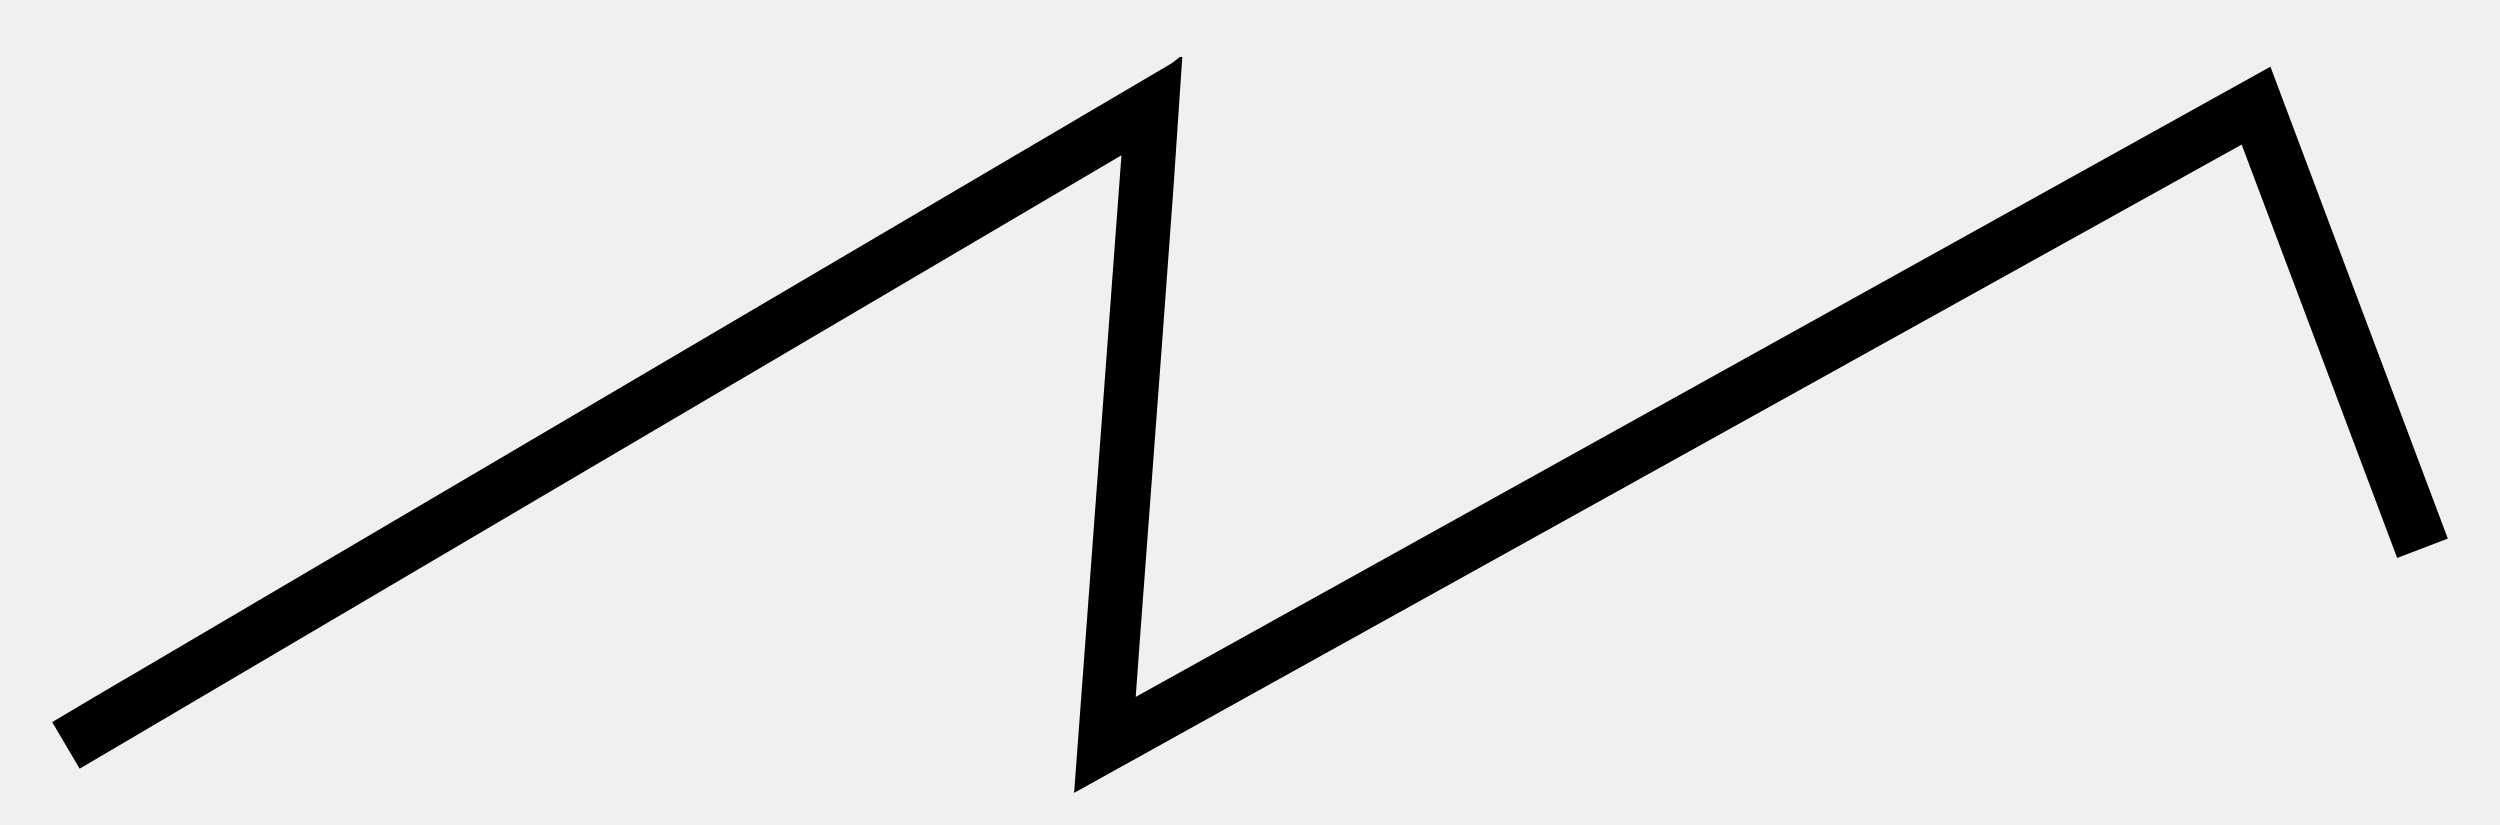
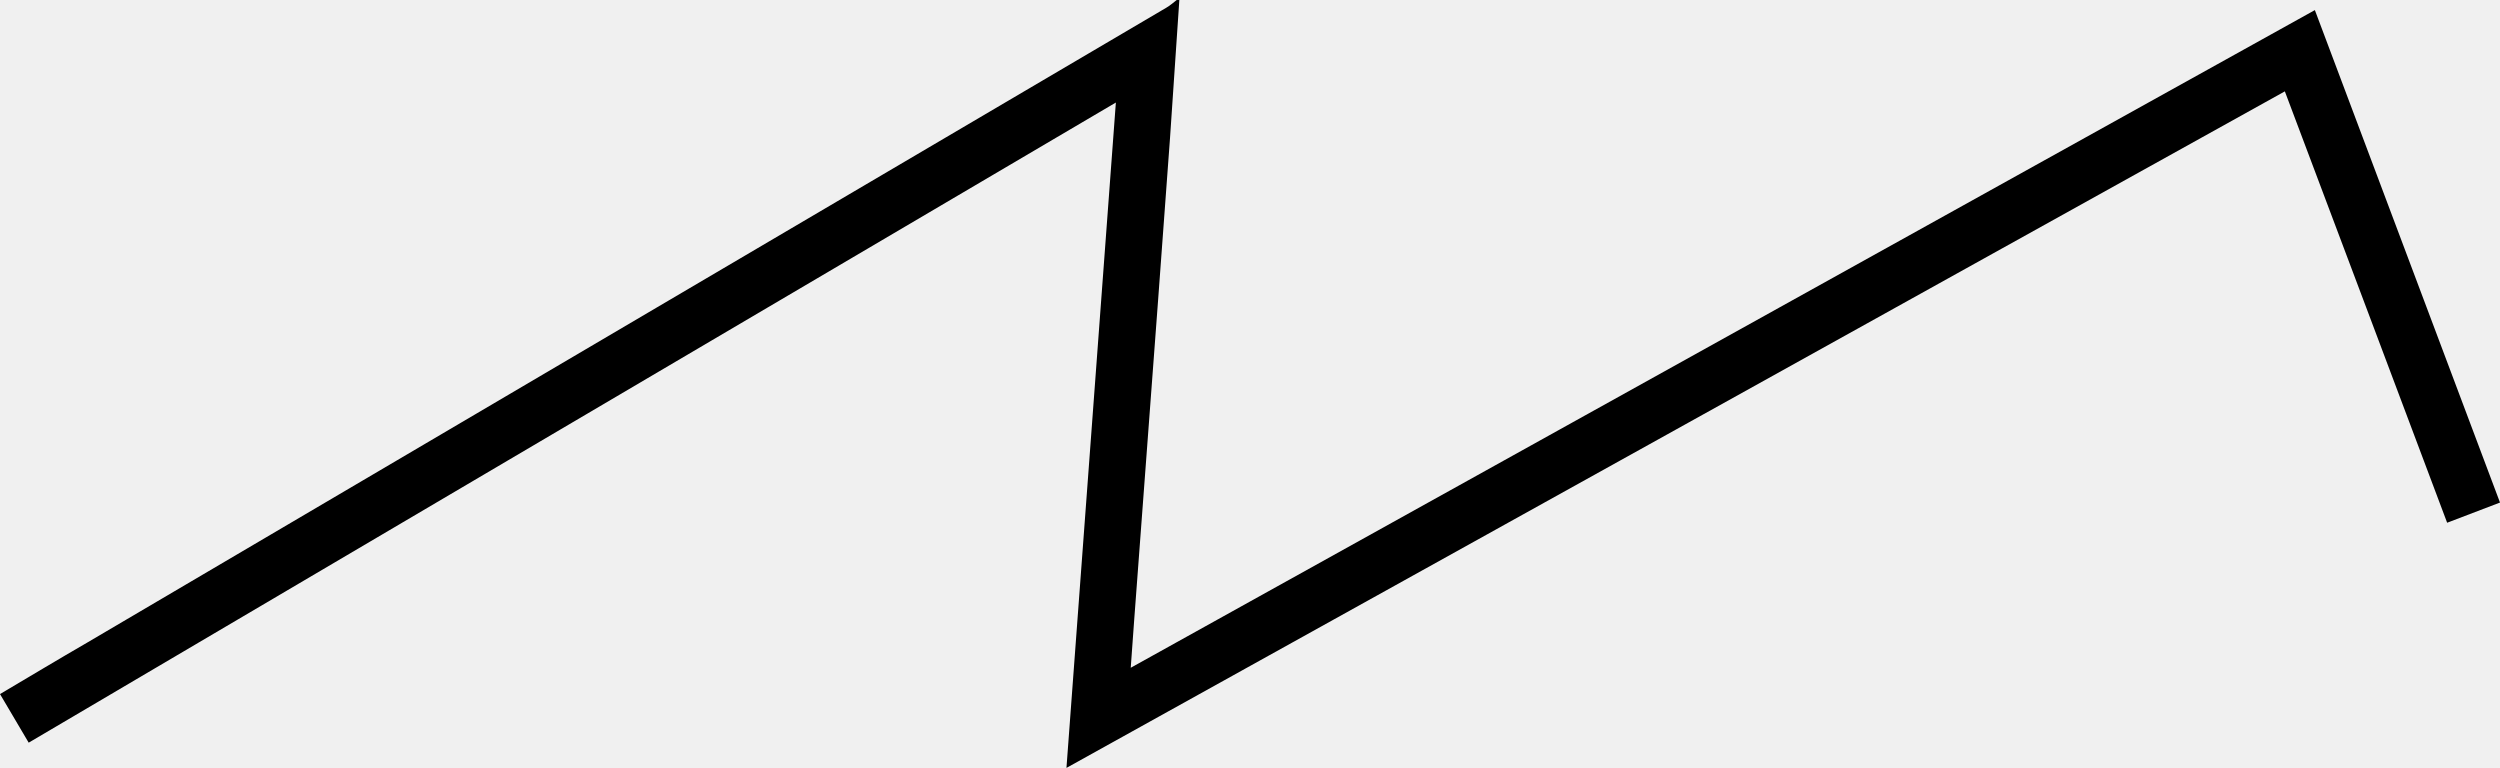
- <svg xmlns="http://www.w3.org/2000/svg" version="1.1" x="0px" y="0px" viewBox="0 0 982.2 324" style="enable-background:new 0 0 982.2 324;" xml:space="preserve">
+ <svg xmlns="http://www.w3.org/2000/svg" version="1.1" id="Layer_1" x="0px" y="0px" viewBox="0 0 941.2 289.1" style="enable-background:new 0 0 941.2 289.1;" xml:space="preserve">
  <style type="text/css">
	.st0{display:none;}
	.st1{display:inline;fill:#FFFFFF;}
	.st2{display:inline;}
	.st3{display:none;fill:#F1BA2F;}
</style>
  <g id="JPG_Original" class="st0">
-     <path class="st1" d="M-949.9,764c-44.9,0-89.8,0-135,0c0-19,0-38,0-57c3.4,0,6.8,0,10.8,0c0,18.6,0,36.6,0,54.6   c6.3,0,12.1,0,18.3,0c0-18.4,0-36.5,0-55c4.8,0,9.1,0,13.5,0c0-6.3,0-12.2,0-18.5c-4.6,0-8.9,0-13.8,0c0-7.8,0-15.2,0-22.7   c-6.3,0-11.9,0-18.2,0c0,7.6,0,15,0,22.5c-4,0-7.3,0-10.7,0c0-126.3,0-252.5,0-379c152.3,0,304.7,0,457,0c-1.3,1-2.5,2-3.9,2.9   c-135.5,79.7-270.9,159.5-406.4,239.2c-10.8,6.4-21.7,12.8-32.7,19.3c3.7,6.2,7.1,12,10.8,18.3c136.5-80.3,272.5-160.5,409.3-241   c-6.2,83.8-12.4,166.6-18.6,250.5c153.4-85.2,305.8-169.8,458.7-254.7c20.5,54.5,40.7,108.3,61.1,162.4c6.9-2.6,13.3-5.1,19.9-7.6   c-23.3-62.1-46.4-123.5-69.7-185.4c-148.7,82.6-296.9,164.9-445.8,247.6c0.5-6.7,0.9-12.4,1.3-18c1.5-20.1,3-40.2,4.5-60.2   c1.5-20.1,3-40.2,4.5-60.2c1.5-20.4,3.1-40.8,4.5-61.2c1.2-17.3,2.3-34.5,3.5-51.8c168.9,0,337.8,0,507,0c0,130,0,260,0,390   c-9.8-12.1-22.5-15.3-37.1-11.8c-9.9,2.4-17.3,11-17.9,19.8c-0.7,10.7,3.9,17.7,14.7,22.3c3.3,1.4,6.9,2.4,10.4,3.5   c2.4,0.7,4.8,1.2,7.2,1.9c3.2,1,6.1,2.5,5.7,6.5c-0.4,3.7-3.1,5-6.4,6c-6.1,1.7-11-0.3-15.7-4c-1.1-0.9-3-1.9-4-1.5   c-4.5,1.6-8.8,3.6-13.4,5.6c2.7,6.6,7.5,10.3,13.3,12.7c4.2,1.7,8.8,2.6,13.2,3.9c-24,0-48,0-72,0c4.5-2.8,9-5.6,13.6-8.5   c0.2,2,0.5,4,0.7,6.3c6.1,0,12,0,18.4,0c0-23.7,0-47.2-0.1-70.6c0-0.9-1.3-2.6-2-2.7c-5.4-0.2-10.8-0.1-16.3-0.1   c0.2,3.1,0.3,5.3,0.4,8.2c-6.5-6.3-13.1-10.1-21.4-10.3c-15.3-0.3-29.3,8.4-35.5,22.2c-6.3,14.1-3.4,31.6,7,42.8   c6.1,6.6,13.8,10.1,22.1,12.7c-44,0-88,0-132,0c4.6-2.7,9.2-5.5,13.9-8.3c0.1,1.9,0.2,3.9,0.3,5.9c6.2,0,11.9,0,17.7,0   c0-24.5,0-48.7,0-73.1c-6.1,0-11.8,0-17.9,0c0,2,0,3.6,0,5.2c0,10.8,0.1,21.6,0,32.5c-0.1,11.9-7.2,20-17,20   c-10.5,0-18-8.3-18-20.3c0-9.2,0-18.3,0-27.5c0-3.3,0-6.5,0-10.3c-5.5,0-10.3,0.1-15.1,0c-2.9-0.1-3.7,1.1-3.7,3.8   c0.1,9.2,0,18.3,0,27.5c0,3.2-0.1,6.3,0.2,9.5c1.4,16.9,9.2,29.1,25.6,35c-68.3,0-136.7,0-205,0c1.7-0.7,3.3-1.3,5-2   c9.8-3.9,16.8-10.6,21.4-20.5c-5.1-1.3-9.5-2.3-13.8-3.4c-3-0.8-5.3-0.7-7.7,2.2c-4.5,5.4-10.8,6.6-17.3,4.5   c-6.1-2-9.8-6.4-11.6-13c2.3,0,4.1,0,5.9,0c14.3,0,28.6,0,43,0c2.5,0,4.6,0.1,4.9-3.3c1.3-19.7-11.9-41.3-35.3-42.1   c-15.7-0.6-27.3,7-34.1,20.8c-7.3,14.8-5.8,29.3,4,42.8c5.4,7.4,13.2,11.4,21.7,14.1c-50.3,0-100.7,0-151,0c4.5-2.8,9-5.6,13.6-8.5   c0.2,2,0.5,4,0.7,6.3c6.1,0,12,0,18.4,0c0-23.7,0-47.2-0.1-70.6c0-0.9-1.3-2.6-2-2.7c-5.4-0.2-10.8-0.1-16.3-0.1   c0.2,3.1,0.3,5.3,0.4,8.2c-6.5-6.2-13.1-10.1-21.4-10.3c-15.3-0.3-29.4,8.5-35.5,22.2c-6.3,14.2-3.3,31.6,7,42.8   c6.1,6.6,13.8,10.1,22.1,12.7c-33.7,0-67.3,0-101,0c1.2-0.4,2.5-0.8,3.7-1.1c6.4-1.6,12.1-4.5,16.2-10c7.1-9.5,5.8-21.7-4.2-27.9   c-7.2-4.5-15.7-6.8-23.6-10.2c-2.9-1.2-6.4-2.1-6.1-6.2c0.3-4.1,3.3-6,7-6.6c5.5-0.9,10.5,0.1,14.8,4.2c0.9,0.8,2.8,1.7,3.6,1.3   c4.3-2.3,8.5-4.9,12.7-7.5c-7.4-11.4-22-16.6-35.5-13.3c-7.6,1.9-13.9,5.8-17.5,12.9c-5.9,11.6-1.2,23.7,11.9,29.4   c6,2.6,12.7,3.7,18.9,6.2c2.2,0.9,5,4,4.8,5.7c-0.3,2.3-3,5.1-5.4,6c-7.5,2.9-13.5-0.4-18.9-6c-4.9,2.2-9.9,4.3-15,6.5   c2.8,6.5,7.5,10.3,13.4,12.7c4.2,1.7,8.8,2.6,13.2,3.9c-21.7,0-43.3,0-65,0c1.8-0.7,3.7-1.3,5.5-2.1c9.6-3.9,16.7-10.4,21-20.4   c-5-1.2-9.5-2.2-14-3.5c-3-0.9-5-0.4-7.2,2.2c-4.5,5.3-10.7,6.6-17.3,4.6c-6.1-1.9-9.9-6.3-11.7-13.1c2.2,0,4,0,5.7,0   c14.5,0,29,0,43.5,0c2.3,0,4.2,0.1,4.4-3.1c1.5-20.6-12.8-41.8-35.6-42.4c-27.9-0.7-46.8,29.9-34.6,55.8   C-970.7,753.5-961.5,760.2-949.9,764z M-474.6,761.8c0-12.1,0.1-23.8-0.1-35.4c-0.1-4.6-0.4-9.4-1.5-13.8   c-4.5-18.6-21.3-29.9-38.3-25.4c-4.7,1.3-8.9,4.7-13.4,7.1c-0.2-1.7-0.5-3.7-0.8-6.1c-4.5,0-8.6,0.3-12.8-0.1   c-4.1-0.3-5.4,1-5.4,5.2c0.2,21.3,0.1,42.6,0.1,64c0,1.4,0.2,2.9,0.3,4.3c6.2,0,11.9,0,18.2,0c0-2.1,0-3.9,0-5.6   c0.1-11.3-0.1-22.7,0.2-34c0.3-9.8,7-17.4,15.3-18.1c8.9-0.7,17,5.3,18.8,15.1c1.1,5.8,0.8,11.9,0.9,17.9c0.1,8.3,0,16.5,0,24.9   C-486.5,761.8-480.9,761.8-474.6,761.8z M-670.3,740.3c-0.8-2.1-1.3-3.2-1.6-4.2c-5.3-14.7-10.6-29.3-16.1-44   c-0.6-1.6-2.2-3.7-3.5-3.8c-5.6-0.4-11.2-0.2-17.3-0.2c0.7,2.1,1.2,3.6,1.7,5.2c6.1,17,12.3,34,18.5,51c2.1,5.8,2.8,13.8,6.9,16.6   c4.4,3,12.2,0.8,18.4,1.2c3.5,0.2,5.2-0.9,6.4-4.4c5.8-16.5,11.9-32.8,17.8-49.2c2.4-6.6,4.7-13.3,7.2-20.5   c-5.5,0-10.3,0.2-15.1-0.1c-3.4-0.2-4.9,1-6,4.2C-658.5,708-664.3,723.7-670.3,740.3z M-451.6,706.7c0,18.9,0,37,0,54.9   c6.3,0,12,0,18.3,0c0-18.4,0-36.5,0-54.9c3.9,0,7.2-0.1,10.5,0c2.9,0.2,3.8-1.1,3.7-3.8c-0.2-3.7-0.2-7.3,0-11   c0.1-2.8-0.9-3.9-3.7-3.8c-3.4,0.2-6.9,0-10.8,0c0-8,0-15.2,0-22.6c-6.3,0-12,0-18.2,0c0,7.6,0,14.9,0,22.4   c-3.8,0.2-7.2,0.4-10.6,0.5c0,6.2,0,12,0,18.2C-458.9,706.7-455.6,706.7-451.6,706.7z M-299.1,688.2c-4.9,0-9.4,0.2-13.9-0.1   c-3.9-0.3-4.7,1.3-4.7,4.9c0.1,21.6,0.1,43.3,0.1,64.9c0,1.3,0.2,2.5,0.4,3.6c6.3,0,12.2,0,18.3,0c0-12.9-0.1-25.3,0-37.8   c0.1-10.1,5.2-17.8,13.4-19.2c4.1-0.7,8.6,0.6,13.4,1.1c0.8-5.5,1.6-11.8,2.5-18.2c-11.5-3-20.9-0.4-29.1,8.1   C-298.9,692.9-299,690.9-299.1,688.2z M-1010.6,761.7c0-2.4,0-4.5,0-6.6c0.2-11.6-0.1-23.3,0.7-34.9c0.6-10,8.7-17,17.5-16.1   c2.8,0.3,5.5,1.5,8.6,2.4c1-6.3,1.9-12.5,2.9-18.9c-11.3-3.1-20.9-0.6-29.2,8.1c-0.3-2.9-0.5-5-0.7-7.1c-6.1,0-11.8,0-17.7,0   c0,24.6,0,48.8,0,73.2C-1022.6,761.7-1016.8,761.7-1010.6,761.7z" />
-     <path class="st2" d="M-626.9,309c-1.2,17.3-2.3,34.5-3.5,51.8c-1.5,20.4-3,40.8-4.5,61.2c-1.5,20.1-3,40.2-4.5,60.2   c-1.5,20.1-3,40.2-4.5,60.2c-0.4,5.6-0.8,11.3-1.3,18c148.9-82.7,297.1-165,445.8-247.6c23.3,61.9,46.4,123.4,69.7,185.4   c-6.6,2.5-13,5-19.9,7.6c-20.3-54.1-40.6-107.9-61.1-162.4c-152.8,84.9-305.2,169.5-458.7,254.7c6.2-83.9,12.4-166.7,18.6-250.5   c-136.8,80.5-272.8,160.6-409.3,241c-3.7-6.3-7.1-12.1-10.8-18.3c11-6.5,21.8-13,32.7-19.3c135.5-79.7,270.9-159.5,406.4-239.2   c1.4-0.8,2.6-1.9,3.9-2.9C-627.5,309-627.2,309-626.9,309z" />
-     <path class="st2" d="M-763.9,764c-8.3-2.6-16-6.1-22.1-12.7c-10.3-11.2-13.2-28.6-7-42.8c6.1-13.7,20.2-22.6,35.5-22.2   c8.3,0.2,14.9,4.1,21.4,10.3c-0.2-3-0.3-5.1-0.4-8.2c5.5,0,10.9-0.1,16.3,0.1c0.7,0,2,1.7,2,2.7c0.1,23.4,0.1,46.9,0.1,70.6   c-6.4,0-12.3,0-18.4,0c-0.3-2.2-0.5-4.3-0.7-6.3c-4.6,2.9-9.1,5.7-13.6,8.5C-755.2,764-759.5,764-763.9,764z M-756.3,746.2   c10.7,0,18.5-8.5,18.4-19.9c-0.1-11.9-9.5-22.2-20.4-22.3c-10.5-0.1-19.5,9-19.6,19.9C-778,735.6-767.7,746.2-756.3,746.2z" />
-     <path class="st2" d="M-234.9,764c-8.3-2.6-16-6.1-22.1-12.7c-10.3-11.3-13.3-28.7-7-42.8c6.2-13.8,20.2-22.6,35.5-22.2   c8.3,0.2,14.9,4,21.4,10.3c-0.2-3-0.3-5.1-0.4-8.2c5.5,0,10.9-0.1,16.3,0.1c0.7,0,2,1.7,2,2.7c0.1,23.4,0.1,46.9,0.1,70.6   c-6.4,0-12.3,0-18.4,0c-0.3-2.2-0.5-4.3-0.7-6.3c-4.6,2.9-9.1,5.7-13.6,8.5C-226.2,764-230.5,764-234.9,764z M-227.4,746.2   c10.7,0.1,18.6-8.4,18.5-19.8c0-11.9-9.4-22.2-20.3-22.4c-10.5-0.2-19.5,8.8-19.7,19.7C-249.1,735.4-238.8,746.2-227.4,746.2z" />
-     <path class="st2" d="M-599.9,764c-8.5-2.8-16.3-6.7-21.7-14.1c-9.8-13.4-11.3-27.9-4-42.8c6.9-13.8,18.4-21.4,34.1-20.8   c23.4,0.8,36.6,22.4,35.3,42.1c-0.2,3.4-2.4,3.3-4.9,3.3c-14.3,0-28.6,0-43,0c-1.8,0-3.6,0-5.9,0c1.8,6.7,5.6,11.1,11.6,13   c6.5,2.1,12.8,0.9,17.3-4.5c2.4-2.9,4.6-3,7.7-2.2c4.3,1.1,8.7,2.1,13.8,3.4c-4.6,9.9-11.6,16.6-21.4,20.5c-1.7,0.7-3.3,1.3-5,2   C-590.5,764-595.2,764-599.9,764z M-576,717.5c-1.1-8.7-9.2-15.5-17.4-15.2c-8.4,0.3-16,7.4-16.3,15.2   C-598.6,717.5-587.5,717.5-576,717.5z" />
-     <path class="st2" d="M-949.9,764c-11.7-3.8-20.9-10.5-26.2-22c-12.2-25.9,6.7-56.5,34.6-55.8c22.8,0.6,37.1,21.8,35.6,42.4   c-0.2,3.2-2.2,3.1-4.4,3.1c-14.5,0-29,0-43.5,0c-1.8,0-3.6,0-5.7,0c1.8,6.8,5.6,11.2,11.7,13.1c6.6,2,12.7,0.7,17.3-4.6   c2.2-2.6,4.2-3,7.2-2.2c4.4,1.3,9,2.2,14,3.5c-4.3,9.9-11.4,16.4-21,20.4c-1.8,0.7-3.6,1.4-5.5,2.1C-940.5,764-945.2,764-949.9,764   z M-925.8,717.4c-0.7-8.4-9.2-15.5-17.5-15.1c-8.4,0.4-16.1,7.5-16.2,15.1C-948.3,717.4-937,717.4-925.8,717.4z" />
-     <path class="st2" d="M-380.9,764c-16.4-5.9-24.2-18.2-25.6-35c-0.3-3.1-0.2-6.3-0.2-9.5c0-9.2,0.1-18.3,0-27.5   c0-2.7,0.8-3.9,3.7-3.8c4.8,0.2,9.6,0,15.1,0c0,3.7,0,7,0,10.3c0,9.2,0,18.3,0,27.5c0,11.9,7.5,20.2,18,20.3c9.9,0,16.9-8.1,17-20   c0.1-10.8,0-21.6,0-32.5c0-1.6,0-3.3,0-5.2c6.1,0,11.8,0,17.9,0c0,24.4,0,48.6,0,73.1c-5.8,0-11.5,0-17.7,0c-0.1-2-0.2-4-0.3-5.9   c-4.7,2.8-9.3,5.5-13.9,8.3C-371.5,764-376.2,764-380.9,764z" />
-     <path class="st2" d="M-870.9,764c-4.4-1.3-9-2.2-13.2-3.9c-5.8-2.3-10.6-6.1-13.4-12.7c5.1-2.2,10-4.4,15-6.5   c5.4,5.6,11.5,8.9,18.9,6c2.3-0.9,5-3.7,5.4-6c0.2-1.7-2.6-4.9-4.8-5.7c-6.1-2.5-12.8-3.5-18.9-6.2c-13.1-5.7-17.8-17.8-11.9-29.4   c3.6-7.1,9.9-11,17.5-12.9c13.6-3.3,28.1,1.9,35.5,13.3c-4.2,2.5-8.3,5.2-12.7,7.5c-0.8,0.4-2.7-0.5-3.6-1.3   c-4.2-4.1-9.3-5.1-14.8-4.2c-3.7,0.6-6.7,2.5-7,6.6c-0.3,4.1,3.2,5,6.1,6.2c7.9,3.3,16.4,5.7,23.6,10.2c10,6.2,11.3,18.5,4.2,27.9   c-4.1,5.5-9.8,8.3-16.2,10c-1.3,0.3-2.5,0.7-3.7,1.1C-866.9,764-868.9,764-870.9,764z" />
-     <path class="st2" d="M-149.9,764c-4.4-1.3-9-2.2-13.2-3.9c-5.8-2.4-10.6-6.1-13.3-12.7c4.6-2,8.9-4,13.4-5.6c1-0.4,2.9,0.6,4,1.5   c4.7,3.7,9.6,5.7,15.7,4c3.3-0.9,6-2.3,6.4-6c0.4-4-2.5-5.5-5.7-6.5c-2.4-0.7-4.8-1.2-7.2-1.9c-3.5-1.1-7-2-10.4-3.5   c-10.9-4.6-15.4-11.7-14.7-22.3c0.5-8.8,7.9-17.5,17.9-19.8c14.6-3.5,27.3-0.3,37.1,11.8c0,0.7,0,1.3,0,2   c-4.7,2.4-9.3,4.8-14.1,7.2c-1.1-1.1-2.2-2.1-3.3-3c-4.9-3.8-10.4-4.6-15.9-2.1c-2,0.9-4.1,3.8-4.3,5.9c-0.1,1.6,2.4,4,4.3,5.2   c1.9,1.2,4.4,1.3,6.6,2.1c10.8,3.6,21.6,7.4,26.8,18.9c0,3.7,0,7.3,0,11c-2.9,6.7-7.3,12.1-14.3,14.9c-3.1,1.3-6.5,2.1-9.7,3.1   C-145.9,764-147.9,764-149.9,764z" />
-     <path class="st2" d="M-1084.9,688c3.3,0,6.6,0,10.7,0c0-7.5,0-14.9,0-22.5c6.3,0,11.9,0,18.2,0c0,7.5,0,14.9,0,22.7   c4.9,0,9.2,0,13.8,0c0,6.3,0,12.2,0,18.5c-4.4,0-8.7,0-13.5,0c0,18.5,0,36.6,0,55c-6.2,0-12,0-18.3,0c0-18,0-36.1,0-54.6   c-4,0-7.4,0-10.8,0C-1084.9,700.6-1084.9,694.3-1084.9,688z" />
-     <path class="st1" d="M-119.9,735c-5.2-11.5-15.9-15.3-26.8-18.9c-2.2-0.7-4.7-0.9-6.6-2.1c-1.9-1.2-4.4-3.5-4.3-5.2   c0.2-2.1,2.3-5,4.3-5.9c5.5-2.5,11-1.7,15.9,2.1c1.2,0.9,2.2,2,3.3,3c4.8-2.4,9.4-4.8,14.1-7.2C-119.9,712.3-119.9,723.6-119.9,735   z" />
-     <path class="st1" d="M-143.9,764c3.2-1,6.6-1.9,9.7-3.1c6.9-2.8,11.4-8.1,14.3-14.9c0,6,0,12,0,18C-127.9,764-135.9,764-143.9,764z   " />
-     <path class="st2" d="M-474.6,761.8c-6.4,0-12,0-18.3,0c0-8.3,0.1-16.6,0-24.9c-0.1-6,0.1-12.1-0.9-17.9   c-1.8-9.8-9.8-15.8-18.8-15.1c-8.4,0.7-15.1,8.3-15.3,18.1c-0.3,11.3-0.2,22.7-0.2,34c0,1.8,0,3.6,0,5.6c-6.3,0-12,0-18.2,0   c-0.1-1.5-0.3-2.9-0.3-4.3c0-21.3,0.1-42.7-0.1-64c0-4.2,1.3-5.6,5.4-5.2c4.1,0.3,8.3,0.1,12.8,0.1c0.3,2.4,0.6,4.4,0.8,6.1   c4.5-2.5,8.7-5.9,13.4-7.1c17-4.6,33.9,6.7,38.3,25.4c1.1,4.5,1.4,9.2,1.5,13.8C-474.4,738-474.6,749.7-474.6,761.8z" />
-     <path class="st2" d="M-670.3,740.3c6-16.6,11.9-32.3,17.4-48.1c1.1-3.2,2.6-4.4,6-4.2c4.8,0.3,9.6,0.1,15.1,0.1   c-2.5,7.1-4.8,13.8-7.2,20.5c-5.9,16.4-12.1,32.7-17.8,49.2c-1.2,3.5-2.9,4.6-6.4,4.4c-6.3-0.4-14,1.8-18.4-1.2   c-4.2-2.8-4.8-10.8-6.9-16.6c-6.2-17-12.3-34-18.5-51c-0.6-1.5-1-3.1-1.7-5.2c6.1,0,11.7-0.2,17.3,0.2c1.3,0.1,2.9,2.3,3.5,3.8   c5.5,14.6,10.7,29.3,16.1,44C-671.6,737.1-671.1,738.2-670.3,740.3z" />
-     <path class="st2" d="M-451.6,706.7c-4.1,0-7.3,0-10.9,0c0-6.2,0-12,0-18.2c3.4-0.2,6.8-0.3,10.6-0.5c0-7.5,0-14.8,0-22.4   c6.2,0,11.9,0,18.2,0c0,7.4,0,14.7,0,22.6c4,0,7.4,0.1,10.8,0c2.8-0.1,3.9,1,3.7,3.8c-0.2,3.7-0.2,7.3,0,11c0.1,2.7-0.8,4-3.7,3.8   c-3.3-0.2-6.6,0-10.5,0c0,18.4,0,36.5,0,54.9c-6.3,0-12,0-18.3,0C-451.6,743.7-451.6,725.6-451.6,706.7z" />
-     <path class="st2" d="M-299.1,688.2c0.2,2.7,0.3,4.6,0.4,7.4c8.3-8.5,17.7-11.1,29.1-8.1c-0.9,6.4-1.8,12.7-2.5,18.2   c-4.7-0.4-9.2-1.8-13.4-1.1c-8.2,1.4-13.3,9.1-13.4,19.2c-0.1,12.5,0,24.9,0,37.8c-6.1,0-12,0-18.3,0c-0.1-1.1-0.4-2.4-0.4-3.6   c0-21.6,0.1-43.3-0.1-64.9c0-3.6,0.8-5.2,4.7-4.9C-308.6,688.5-304.1,688.2-299.1,688.2z" />
-     <path class="st2" d="M-1010.6,761.7c-6.3,0-12,0-18,0c0-24.4,0-48.6,0-73.2c5.9,0,11.6,0,17.7,0c0.2,2.1,0.4,4.2,0.7,7.1   c8.4-8.7,17.9-11.2,29.2-8.1c-1,6.4-1.9,12.6-2.9,18.9c-3-0.9-5.8-2.1-8.6-2.4c-8.7-0.9-16.8,6.1-17.5,16.1   c-0.8,11.6-0.5,23.3-0.7,34.9C-1010.6,757.2-1010.6,759.3-1010.6,761.7z" />
-     <path class="st1" d="M-756.3,746.2c-11.4,0-21.7-10.6-21.6-22.4c0.1-10.8,9.1-20,19.6-19.9c11,0.1,20.3,10.3,20.4,22.3   C-737.8,737.7-745.6,746.2-756.3,746.2z" />
-     <path class="st1" d="M-227.4,746.2c-11.4-0.1-21.6-10.8-21.5-22.5c0.2-10.9,9.2-19.9,19.7-19.7c11,0.2,20.3,10.5,20.3,22.4   C-208.8,737.8-216.7,746.3-227.4,746.2z" />
-     <path class="st1" d="M-576,717.5c-11.5,0-22.6,0-33.7,0c0.3-7.8,7.9-14.9,16.3-15.2C-585.2,702-577.1,708.8-576,717.5z" />
-     <path class="st1" d="M-925.8,717.4c-11.2,0-22.4,0-33.6,0c0.1-7.6,7.7-14.7,16.2-15.1C-935,701.9-926.6,709.1-925.8,717.4z" />
+     <path class="st1" d="M-970.4,741.6c-44.9,0-89.8,0-135,0c0-19,0-38,0-57c3.4,0,6.8,0,10.8,0c0,18.6,0,36.6,0,54.6   c6.3,0,12.1,0,18.3,0c0-18.4,0-36.5,0-55c4.8,0,9.1,0,13.5,0c0-6.3,0-12.2,0-18.5c-4.6,0-8.9,0-13.8,0c0-7.8,0-15.2,0-22.7   c-6.3,0-11.9,0-18.2,0c0,7.6,0,15,0,22.5c-4,0-7.3,0-10.7,0c0-126.3,0-252.5,0-379c152.3,0,304.7,0,457,0c-1.3,1-2.5,2-3.9,2.9   c-135.5,79.7-270.9,159.5-406.4,239.2c-10.8,6.4-21.7,12.8-32.7,19.3c3.7,6.2,7.1,12,10.8,18.3c136.5-80.3,272.5-160.5,409.3-241   c-6.2,83.8-12.4,166.6-18.6,250.5c153.4-85.2,305.8-169.8,458.7-254.7c20.5,54.5,40.7,108.3,61.1,162.4c6.9-2.6,13.3-5.1,19.9-7.6   c-23.3-62.1-46.4-123.5-69.7-185.4C-368.7,373-516.9,455.3-665.8,538c0.5-6.7,0.9-12.4,1.3-18c1.5-20.1,3-40.2,4.5-60.2   c1.5-20.1,3-40.2,4.5-60.2c1.5-20.4,3.1-40.8,4.5-61.2c1.2-17.3,2.3-34.5,3.5-51.8c168.9,0,337.8,0,507,0c0,130,0,260,0,390   c-9.8-12.1-22.5-15.3-37.1-11.8c-9.9,2.4-17.3,11-17.9,19.8c-0.7,10.7,3.9,17.7,14.7,22.3c3.3,1.4,6.9,2.4,10.4,3.5   c2.4,0.7,4.8,1.2,7.2,1.9c3.2,1,6.1,2.5,5.7,6.5c-0.4,3.7-3.1,5-6.4,6c-6.1,1.7-11-0.3-15.7-4c-1.1-0.9-3-1.9-4-1.5   c-4.5,1.6-8.8,3.6-13.4,5.6c2.7,6.6,7.5,10.3,13.3,12.7c4.2,1.7,8.8,2.6,13.2,3.9c-24,0-48,0-72,0c4.5-2.8,9-5.6,13.6-8.5   c0.2,2,0.5,4,0.7,6.3c6.1,0,12,0,18.4,0c0-23.7,0-47.2-0.1-70.6c0-0.9-1.3-2.6-2-2.7c-5.4-0.2-10.8-0.1-16.3-0.1   c0.2,3.1,0.3,5.3,0.4,8.2c-6.5-6.3-13.1-10.1-21.4-10.3c-15.3-0.3-29.3,8.4-35.5,22.2c-6.3,14.1-3.4,31.6,7,42.8   c6.1,6.6,13.8,10.1,22.1,12.7c-44,0-88,0-132,0c4.6-2.7,9.2-5.5,13.9-8.3c0.1,1.9,0.2,3.9,0.3,5.9c6.2,0,11.9,0,17.7,0   c0-24.5,0-48.7,0-73.1c-6.1,0-11.8,0-17.9,0c0,2,0,3.6,0,5.2c0,10.8,0.1,21.6,0,32.5c-0.1,11.9-7.2,20-17,20   c-10.5,0-18-8.3-18-20.3c0-9.2,0-18.3,0-27.5c0-3.3,0-6.5,0-10.3c-5.5,0-10.3,0.1-15.1,0c-2.9-0.1-3.7,1.1-3.7,3.8   c0.1,9.2,0,18.3,0,27.5c0,3.2-0.1,6.3,0.2,9.5c1.4,16.9,9.2,29.1,25.6,35c-68.3,0-136.7,0-205,0c1.7-0.7,3.3-1.3,5-2   c9.8-3.9,16.8-10.6,21.4-20.5c-5.1-1.3-9.5-2.3-13.8-3.4c-3-0.8-5.3-0.7-7.7,2.2c-4.5,5.4-10.8,6.6-17.3,4.5   c-6.1-2-9.8-6.4-11.6-13c2.3,0,4.1,0,5.9,0c14.3,0,28.6,0,43,0c2.5,0,4.6,0.1,4.9-3.3c1.3-19.7-11.9-41.3-35.3-42.1   c-15.7-0.6-27.3,7-34.1,20.8c-7.3,14.8-5.8,29.3,4,42.8c5.4,7.4,13.2,11.4,21.7,14.1c-50.3,0-100.7,0-151,0c4.5-2.8,9-5.6,13.6-8.5   c0.2,2,0.5,4,0.7,6.3c6.1,0,12,0,18.4,0c0-23.7,0-47.2-0.1-70.6c0-0.9-1.3-2.6-2-2.7c-5.4-0.2-10.8-0.1-16.3-0.1   c0.2,3.1,0.3,5.3,0.4,8.2c-6.5-6.2-13.1-10.1-21.4-10.3c-15.3-0.3-29.4,8.5-35.5,22.2c-6.3,14.2-3.3,31.6,7,42.8   c6.1,6.6,13.8,10.1,22.1,12.7c-33.7,0-67.3,0-101,0c1.2-0.4,2.5-0.8,3.7-1.1c6.4-1.6,12.1-4.5,16.2-10c7.1-9.5,5.8-21.7-4.2-27.9   c-7.2-4.5-15.7-6.8-23.6-10.2c-2.9-1.2-6.4-2.1-6.1-6.2c0.3-4.1,3.3-6,7-6.6c5.5-0.9,10.5,0.1,14.8,4.2c0.9,0.8,2.8,1.7,3.6,1.3   c4.3-2.3,8.5-4.9,12.7-7.5c-7.4-11.4-22-16.6-35.5-13.3c-7.6,1.9-13.9,5.8-17.5,12.9c-5.9,11.6-1.2,23.7,11.9,29.4   c6,2.6,12.7,3.7,18.9,6.2c2.2,0.9,5,4,4.8,5.7c-0.3,2.3-3,5.1-5.4,6c-7.5,2.9-13.5-0.4-18.9-6c-4.9,2.2-9.9,4.3-15,6.5   c2.8,6.5,7.5,10.3,13.4,12.7c4.2,1.7,8.8,2.6,13.2,3.9c-21.7,0-43.3,0-65,0c1.8-0.7,3.7-1.3,5.5-2.1c9.6-3.9,16.7-10.4,21-20.4   c-5-1.2-9.5-2.2-14-3.5c-3-0.9-5-0.4-7.2,2.2c-4.5,5.3-10.7,6.6-17.3,4.6c-6.1-1.9-9.9-6.3-11.7-13.1c2.2,0,4,0,5.7,0   c14.5,0,29,0,43.5,0c2.3,0,4.2,0.1,4.4-3.1c1.5-20.6-12.8-41.8-35.6-42.4c-27.9-0.7-46.8,29.9-34.6,55.8   C-991.2,731.1-982,737.8-970.4,741.6z M-495.1,739.4c0-12.1,0.1-23.8-0.1-35.4c-0.1-4.6-0.4-9.4-1.5-13.8   c-4.5-18.6-21.3-29.9-38.3-25.4c-4.7,1.3-8.9,4.7-13.4,7.1c-0.2-1.7-0.5-3.7-0.8-6.1c-4.5,0-8.6,0.3-12.8-0.1   c-4.1-0.3-5.4,1-5.4,5.2c0.2,21.3,0.1,42.6,0.1,64c0,1.4,0.2,2.9,0.3,4.3c6.2,0,11.9,0,18.2,0c0-2.1,0-3.9,0-5.6   c0.1-11.3-0.1-22.7,0.2-34c0.3-9.8,7-17.4,15.3-18.1c8.9-0.7,17,5.3,18.8,15.1c1.1,5.8,0.8,11.9,0.9,17.9c0.1,8.3,0,16.5,0,24.9   C-507,739.4-501.4,739.4-495.1,739.4z M-690.8,717.9c-0.8-2.1-1.3-3.2-1.6-4.2c-5.3-14.7-10.6-29.3-16.1-44   c-0.6-1.6-2.2-3.7-3.5-3.8c-5.6-0.4-11.2-0.2-17.3-0.2c0.7,2.1,1.2,3.6,1.7,5.2c6.1,17,12.3,34,18.5,51c2.1,5.8,2.8,13.8,6.9,16.6   c4.4,3,12.2,0.8,18.4,1.2c3.5,0.2,5.2-0.9,6.4-4.4c5.8-16.5,11.9-32.8,17.8-49.2c2.4-6.6,4.7-13.3,7.2-20.5   c-5.5,0-10.3,0.2-15.1-0.1c-3.4-0.2-4.9,1-6,4.2C-679,685.6-684.8,701.3-690.8,717.9z M-472.1,684.3c0,18.9,0,37,0,54.9   c6.3,0,12,0,18.3,0c0-18.4,0-36.5,0-54.9c3.9,0,7.2-0.1,10.5,0c2.9,0.2,3.8-1.1,3.7-3.8c-0.2-3.7-0.2-7.3,0-11   c0.1-2.8-0.9-3.9-3.7-3.8c-3.4,0.2-6.9,0-10.8,0c0-8,0-15.2,0-22.6c-6.3,0-12,0-18.2,0c0,7.6,0,14.9,0,22.4   c-3.8,0.2-7.2,0.4-10.6,0.5c0,6.2,0,12,0,18.2C-479.4,684.3-476.1,684.3-472.1,684.3z M-319.6,665.8c-4.9,0-9.4,0.2-13.9-0.1   c-3.9-0.3-4.7,1.3-4.7,4.9c0.1,21.6,0.1,43.3,0.1,64.9c0,1.3,0.2,2.5,0.4,3.6c6.3,0,12.2,0,18.3,0c0-12.9-0.1-25.3,0-37.8   c0.1-10.1,5.2-17.8,13.4-19.2c4.1-0.7,8.6,0.6,13.4,1.1c0.8-5.5,1.6-11.8,2.5-18.2c-11.5-3-20.9-0.4-29.1,8.1   C-319.4,670.5-319.5,668.5-319.6,665.8z M-1031.1,739.3c0-2.4,0-4.5,0-6.6c0.2-11.6-0.1-23.3,0.7-34.9c0.6-10,8.7-17,17.5-16.1   c2.8,0.3,5.5,1.5,8.6,2.4c1-6.3,1.9-12.5,2.9-18.9c-11.3-3.1-20.9-0.6-29.2,8.1c-0.3-2.9-0.5-5-0.7-7.1c-6.1,0-11.8,0-17.7,0   c0,24.6,0,48.8,0,73.2C-1043.1,739.3-1037.3,739.3-1031.1,739.3z" />
+     <path class="st2" d="M-647.4,286.6c-1.2,17.3-2.3,34.5-3.5,51.8c-1.5,20.4-3,40.8-4.5,61.2c-1.5,20.1-3,40.2-4.5,60.2   c-1.5,20.1-3,40.2-4.5,60.2c-0.4,5.6-0.8,11.3-1.3,18c148.9-82.7,297.1-165,445.8-247.6c23.3,61.9,46.4,123.4,69.7,185.4   c-6.6,2.5-13,5-19.9,7.6c-20.3-54.1-40.6-107.9-61.1-162.4C-384,405.9-536.4,490.5-689.9,575.7c6.2-83.9,12.4-166.7,18.6-250.5   c-136.8,80.5-272.8,160.6-409.3,241c-3.7-6.3-7.1-12.1-10.8-18.3c11-6.5,21.8-13,32.7-19.3c135.5-79.7,270.9-159.5,406.4-239.2   c1.4-0.8,2.6-1.9,3.9-2.9C-648,286.6-647.7,286.6-647.4,286.6z" />
+     <path class="st2" d="M-784.4,741.6c-8.3-2.6-16-6.1-22.1-12.7c-10.3-11.2-13.2-28.6-7-42.8c6.1-13.7,20.2-22.6,35.5-22.2   c8.3,0.2,14.9,4.1,21.4,10.3c-0.2-3-0.3-5.1-0.4-8.2c5.5,0,10.9-0.1,16.3,0.1c0.7,0,2,1.7,2,2.7c0.1,23.4,0.1,46.9,0.1,70.6   c-6.4,0-12.3,0-18.4,0c-0.3-2.2-0.5-4.3-0.7-6.3c-4.6,2.9-9.1,5.7-13.6,8.5C-775.7,741.6-780,741.6-784.4,741.6z M-776.8,723.8   c10.7,0,18.5-8.5,18.4-19.9c-0.1-11.9-9.5-22.2-20.4-22.3c-10.5-0.1-19.5,9-19.6,19.9C-798.5,713.2-788.2,723.8-776.8,723.8z" />
+     <path class="st2" d="M-255.4,741.6c-8.3-2.6-16-6.1-22.1-12.7c-10.3-11.3-13.3-28.7-7-42.8c6.2-13.8,20.2-22.6,35.5-22.2   c8.3,0.2,14.9,4,21.4,10.3c-0.2-3-0.3-5.1-0.4-8.2c5.5,0,10.9-0.1,16.3,0.1c0.7,0,2,1.7,2,2.7c0.1,23.4,0.1,46.9,0.1,70.6   c-6.4,0-12.3,0-18.4,0c-0.3-2.2-0.5-4.3-0.7-6.3c-4.6,2.9-9.1,5.7-13.6,8.5C-246.7,741.6-251,741.6-255.4,741.6z M-247.9,723.8   c10.7,0.1,18.6-8.4,18.5-19.8c0-11.9-9.4-22.2-20.3-22.4c-10.5-0.2-19.5,8.8-19.7,19.7C-269.6,713-259.3,723.8-247.9,723.8z" />
+     <path class="st2" d="M-620.4,741.6c-8.5-2.8-16.3-6.7-21.7-14.1c-9.8-13.4-11.3-27.9-4-42.8c6.9-13.8,18.4-21.4,34.1-20.8   c23.4,0.8,36.6,22.4,35.3,42.1c-0.2,3.4-2.4,3.3-4.9,3.3c-14.3,0-28.6,0-43,0c-1.8,0-3.6,0-5.9,0c1.8,6.7,5.6,11.1,11.6,13   c6.5,2.1,12.8,0.9,17.3-4.5c2.4-2.9,4.6-3,7.7-2.2c4.3,1.1,8.7,2.1,13.8,3.4c-4.6,9.9-11.6,16.6-21.4,20.5c-1.7,0.7-3.3,1.3-5,2   C-611,741.6-615.7,741.6-620.4,741.6z M-596.5,695.1c-1.1-8.7-9.2-15.5-17.4-15.2c-8.4,0.3-16,7.4-16.3,15.2   C-619.1,695.1-608,695.1-596.5,695.1z" />
+     <path class="st2" d="M-970.4,741.6c-11.7-3.8-20.9-10.5-26.2-22c-12.2-25.9,6.7-56.5,34.6-55.8c22.8,0.6,37.1,21.8,35.6,42.4   c-0.2,3.2-2.2,3.1-4.4,3.1c-14.5,0-29,0-43.5,0c-1.8,0-3.6,0-5.7,0c1.8,6.8,5.6,11.2,11.7,13.1c6.6,2,12.7,0.7,17.3-4.6   c2.2-2.6,4.2-3,7.2-2.2c4.4,1.3,9,2.2,14,3.5c-4.3,9.9-11.4,16.4-21,20.4c-1.8,0.7-3.6,1.4-5.5,2.1   C-961,741.6-965.7,741.6-970.4,741.6z M-946.3,695c-0.7-8.4-9.2-15.5-17.5-15.1c-8.4,0.4-16.1,7.5-16.2,15.1   C-968.8,695-957.5,695-946.3,695z" />
+     <path class="st2" d="M-401.4,741.6c-16.4-5.9-24.2-18.2-25.6-35c-0.3-3.1-0.2-6.3-0.2-9.5c0-9.2,0.1-18.3,0-27.5   c0-2.7,0.8-3.9,3.7-3.8c4.8,0.2,9.6,0,15.1,0c0,3.7,0,7,0,10.3c0,9.2,0,18.3,0,27.5c0,11.9,7.5,20.2,18,20.3c9.9,0,16.9-8.1,17-20   c0.1-10.8,0-21.6,0-32.5c0-1.6,0-3.3,0-5.2c6.1,0,11.8,0,17.9,0c0,24.4,0,48.6,0,73.1c-5.8,0-11.5,0-17.7,0c-0.1-2-0.2-4-0.3-5.9   c-4.7,2.8-9.3,5.5-13.9,8.3C-392,741.6-396.7,741.6-401.4,741.6z" />
+     <path class="st2" d="M-891.4,741.6c-4.4-1.3-9-2.2-13.2-3.9c-5.8-2.3-10.6-6.1-13.4-12.7c5.1-2.2,10-4.4,15-6.5   c5.4,5.6,11.5,8.9,18.9,6c2.3-0.9,5-3.7,5.4-6c0.2-1.7-2.6-4.9-4.8-5.7c-6.1-2.5-12.8-3.5-18.9-6.2c-13.1-5.7-17.8-17.8-11.9-29.4   c3.6-7.1,9.9-11,17.5-12.9c13.6-3.3,28.1,1.9,35.5,13.3c-4.2,2.5-8.3,5.2-12.7,7.5c-0.8,0.4-2.7-0.5-3.6-1.3   c-4.2-4.1-9.3-5.1-14.8-4.2c-3.7,0.6-6.7,2.5-7,6.6s3.2,5,6.1,6.2c7.9,3.3,16.4,5.7,23.6,10.2c10,6.2,11.3,18.5,4.2,27.9   c-4.1,5.5-9.8,8.3-16.2,10c-1.3,0.3-2.5,0.7-3.7,1.1C-887.4,741.6-889.4,741.6-891.4,741.6z" />
+     <path class="st2" d="M-170.4,741.6c-4.4-1.3-9-2.2-13.2-3.9c-5.8-2.4-10.6-6.1-13.3-12.7c4.6-2,8.9-4,13.4-5.6c1-0.4,2.9,0.6,4,1.5   c4.7,3.7,9.6,5.7,15.7,4c3.3-0.9,6-2.3,6.4-6c0.4-4-2.5-5.5-5.7-6.5c-2.4-0.7-4.8-1.2-7.2-1.9c-3.5-1.1-7-2-10.4-3.5   c-10.9-4.6-15.4-11.7-14.7-22.3c0.5-8.8,7.9-17.5,17.9-19.8c14.6-3.5,27.3-0.3,37.1,11.8c0,0.7,0,1.3,0,2   c-4.7,2.4-9.3,4.8-14.1,7.2c-1.1-1.1-2.2-2.1-3.3-3c-4.9-3.8-10.4-4.6-15.9-2.1c-2,0.9-4.1,3.8-4.3,5.9c-0.1,1.6,2.4,4,4.3,5.2   c1.9,1.2,4.4,1.3,6.6,2.1c10.8,3.6,21.6,7.4,26.8,18.9c0,3.7,0,7.3,0,11c-2.9,6.7-7.3,12.1-14.3,14.9c-3.1,1.3-6.5,2.1-9.7,3.1   C-166.4,741.6-168.4,741.6-170.4,741.6z" />
+     <path class="st2" d="M-1105.4,665.6c3.3,0,6.6,0,10.7,0c0-7.5,0-14.9,0-22.5c6.3,0,11.9,0,18.2,0c0,7.5,0,14.9,0,22.7   c4.9,0,9.2,0,13.8,0c0,6.3,0,12.2,0,18.5c-4.4,0-8.7,0-13.5,0c0,18.5,0,36.6,0,55c-6.2,0-12,0-18.3,0c0-18,0-36.1,0-54.6   c-4,0-7.4,0-10.8,0C-1105.4,678.2-1105.4,671.9-1105.4,665.6z" />
+     <path class="st1" d="M-140.4,712.6c-5.2-11.5-15.9-15.3-26.8-18.9c-2.2-0.7-4.7-0.9-6.6-2.1c-1.9-1.2-4.4-3.5-4.3-5.2   c0.2-2.1,2.3-5,4.3-5.9c5.5-2.5,11-1.7,15.9,2.1c1.2,0.9,2.2,2,3.3,3c4.8-2.4,9.4-4.8,14.1-7.2   C-140.4,689.9-140.4,701.2-140.4,712.6z" />
+     <path class="st1" d="M-164.4,741.6c3.2-1,6.6-1.9,9.7-3.1c6.9-2.8,11.4-8.1,14.3-14.9c0,6,0,12,0,18   C-148.4,741.6-156.4,741.6-164.4,741.6z" />
+     <path class="st2" d="M-495.1,739.4c-6.4,0-12,0-18.3,0c0-8.3,0.1-16.6,0-24.9c-0.1-6,0.1-12.1-0.9-17.9   c-1.8-9.8-9.8-15.8-18.8-15.1c-8.4,0.7-15.1,8.3-15.3,18.1c-0.3,11.3-0.2,22.7-0.2,34c0,1.8,0,3.6,0,5.6c-6.3,0-12,0-18.2,0   c-0.1-1.5-0.3-2.9-0.3-4.3c0-21.3,0.1-42.7-0.1-64c0-4.2,1.3-5.6,5.4-5.2c4.1,0.3,8.3,0.1,12.8,0.1c0.3,2.4,0.6,4.4,0.8,6.1   c4.5-2.5,8.7-5.9,13.4-7.1c17-4.6,33.9,6.7,38.3,25.4c1.1,4.5,1.4,9.2,1.5,13.8C-494.9,715.6-495.1,727.3-495.1,739.4z" />
+     <path class="st2" d="M-690.8,717.9c6-16.6,11.9-32.3,17.4-48.1c1.1-3.2,2.6-4.4,6-4.2c4.8,0.3,9.6,0.1,15.1,0.1   c-2.5,7.1-4.8,13.8-7.2,20.5c-5.9,16.4-12.1,32.7-17.8,49.2c-1.2,3.5-2.9,4.6-6.4,4.4c-6.3-0.4-14,1.8-18.4-1.2   c-4.2-2.8-4.8-10.8-6.9-16.6c-6.2-17-12.3-34-18.5-51c-0.6-1.5-1-3.1-1.7-5.2c6.1,0,11.7-0.2,17.3,0.2c1.3,0.1,2.9,2.3,3.5,3.8   c5.5,14.6,10.7,29.3,16.1,44C-692.1,714.7-691.6,715.8-690.8,717.9z" />
+     <path class="st2" d="M-472.1,684.3c-4.1,0-7.3,0-10.9,0c0-6.2,0-12,0-18.2c3.4-0.2,6.8-0.3,10.6-0.5c0-7.5,0-14.8,0-22.4   c6.2,0,11.9,0,18.2,0c0,7.4,0,14.7,0,22.6c4,0,7.4,0.1,10.8,0c2.8-0.1,3.9,1,3.7,3.8c-0.2,3.7-0.2,7.3,0,11c0.1,2.7-0.8,4-3.7,3.8   c-3.3-0.2-6.6,0-10.5,0c0,18.4,0,36.5,0,54.9c-6.3,0-12,0-18.3,0C-472.1,721.3-472.1,703.2-472.1,684.3z" />
+     <path class="st2" d="M-319.6,665.8c0.2,2.7,0.3,4.6,0.4,7.4c8.3-8.5,17.7-11.1,29.1-8.1c-0.9,6.4-1.8,12.7-2.5,18.2   c-4.7-0.4-9.2-1.8-13.4-1.1c-8.2,1.4-13.3,9.1-13.4,19.2c-0.1,12.5,0,24.9,0,37.8c-6.1,0-12,0-18.3,0c-0.1-1.1-0.4-2.4-0.4-3.6   c0-21.6,0.1-43.3-0.1-64.9c0-3.6,0.8-5.2,4.7-4.9C-329.1,666.1-324.6,665.8-319.6,665.8z" />
+     <path class="st2" d="M-1031.1,739.3c-6.3,0-12,0-18,0c0-24.4,0-48.6,0-73.2c5.9,0,11.6,0,17.7,0c0.2,2.1,0.4,4.2,0.7,7.1   c8.4-8.7,17.9-11.2,29.2-8.1c-1,6.4-1.9,12.6-2.9,18.9c-3-0.9-5.8-2.1-8.6-2.4c-8.7-0.9-16.8,6.1-17.5,16.1   c-0.8,11.6-0.5,23.3-0.7,34.9C-1031.1,734.8-1031.1,736.9-1031.1,739.3z" />
+     <path class="st1" d="M-776.8,723.8c-11.4,0-21.7-10.6-21.6-22.4c0.1-10.8,9.1-20,19.6-19.9c11,0.1,20.3,10.3,20.4,22.3   C-758.3,715.3-766.1,723.8-776.8,723.8z" />
+     <path class="st1" d="M-247.9,723.8c-11.4-0.1-21.6-10.8-21.5-22.5c0.2-10.9,9.2-19.9,19.7-19.7c11,0.2,20.3,10.5,20.3,22.4   C-229.3,715.4-237.2,723.9-247.9,723.8z" />
+     <path class="st1" d="M-596.5,695.1c-11.5,0-22.6,0-33.7,0c0.3-7.8,7.9-14.9,16.3-15.2C-605.7,679.6-597.6,686.4-596.5,695.1z" />
+     <path class="st1" d="M-946.3,695c-11.2,0-22.4,0-33.6,0c0.1-7.6,7.7-14.7,16.2-15.1C-955.5,679.5-947.1,686.7-946.3,695z" />
  </g>
  <g id="RoundIcon">
-     <circle class="st3" cx="-603.4" cy="500" r="500" />
-     <path d="M464.5,22.4c-1.2,17.3-2.3,34.5-3.5,51.8c-1.5,20.4-3,40.8-4.5,61.2c-1.5,20.1-3,40.2-4.5,60.2c-1.5,20.1-3,40.2-4.5,60.2   c-0.4,5.6-0.8,11.3-1.3,18c148.9-82.7,297.1-165,445.8-247.6c23.3,61.9,46.4,123.4,69.7,185.4c-6.6,2.5-13,5-19.9,7.6   c-20.3-54.1-40.6-107.9-61.1-162.4c-152.8,84.9-305.2,169.5-458.7,254.7c6.2-83.9,12.4-166.7,18.6-250.5   c-136.8,80.5-272.8,160.6-409.3,241c-3.7-6.3-7.1-12.1-10.8-18.3c11-6.5,21.8-13,32.7-19.3C188.7,184.7,324.1,105,459.6,25.3   c1.4-0.8,2.6-1.9,3.9-2.9C463.9,22.4,464.2,22.4,464.5,22.4z" />
-     <text transform="matrix(1 0 0 1 -1059.922 656.1436)" class="st0" style="font-family:'Outfit-Regular'; font-size:144px;">tres aventuras</text>
+     <circle class="st3" cx="-623.9" cy="477.6" r="500" />
+     <path d="M444,0c-1.2,17.3-2.3,34.5-3.5,51.8c-1.5,20.4-3,40.8-4.5,61.2c-1.5,20.1-3,40.2-4.5,60.2c-1.5,20.1-3,40.2-4.5,60.2   c-0.4,5.6-0.8,11.3-1.3,18c148.9-82.7,297.1-165,445.8-247.6c23.3,61.9,46.4,123.4,69.7,185.4c-6.6,2.5-13,5-19.9,7.6   C901,142.7,880.7,88.9,860.2,34.4C707.4,119.3,555,203.9,401.5,289.1c6.2-83.9,12.4-166.7,18.6-250.5   c-136.8,80.5-272.8,160.6-409.3,241c-3.7-6.3-7.1-12.1-10.8-18.3c11-6.5,21.8-13,32.7-19.3C168.2,162.3,303.6,82.6,439.1,2.9   c1.4-0.8,2.6-1.9,3.9-2.9C443.4,0,443.7,0,444,0z" />
+     <text transform="matrix(1 0 0 1 -1080.422 633.7436)" style="display:none;enable-background:new    ; font-family:'Outfit-Regular'; font-size:144px;">tres aventuras</text>
  </g>
</svg>
